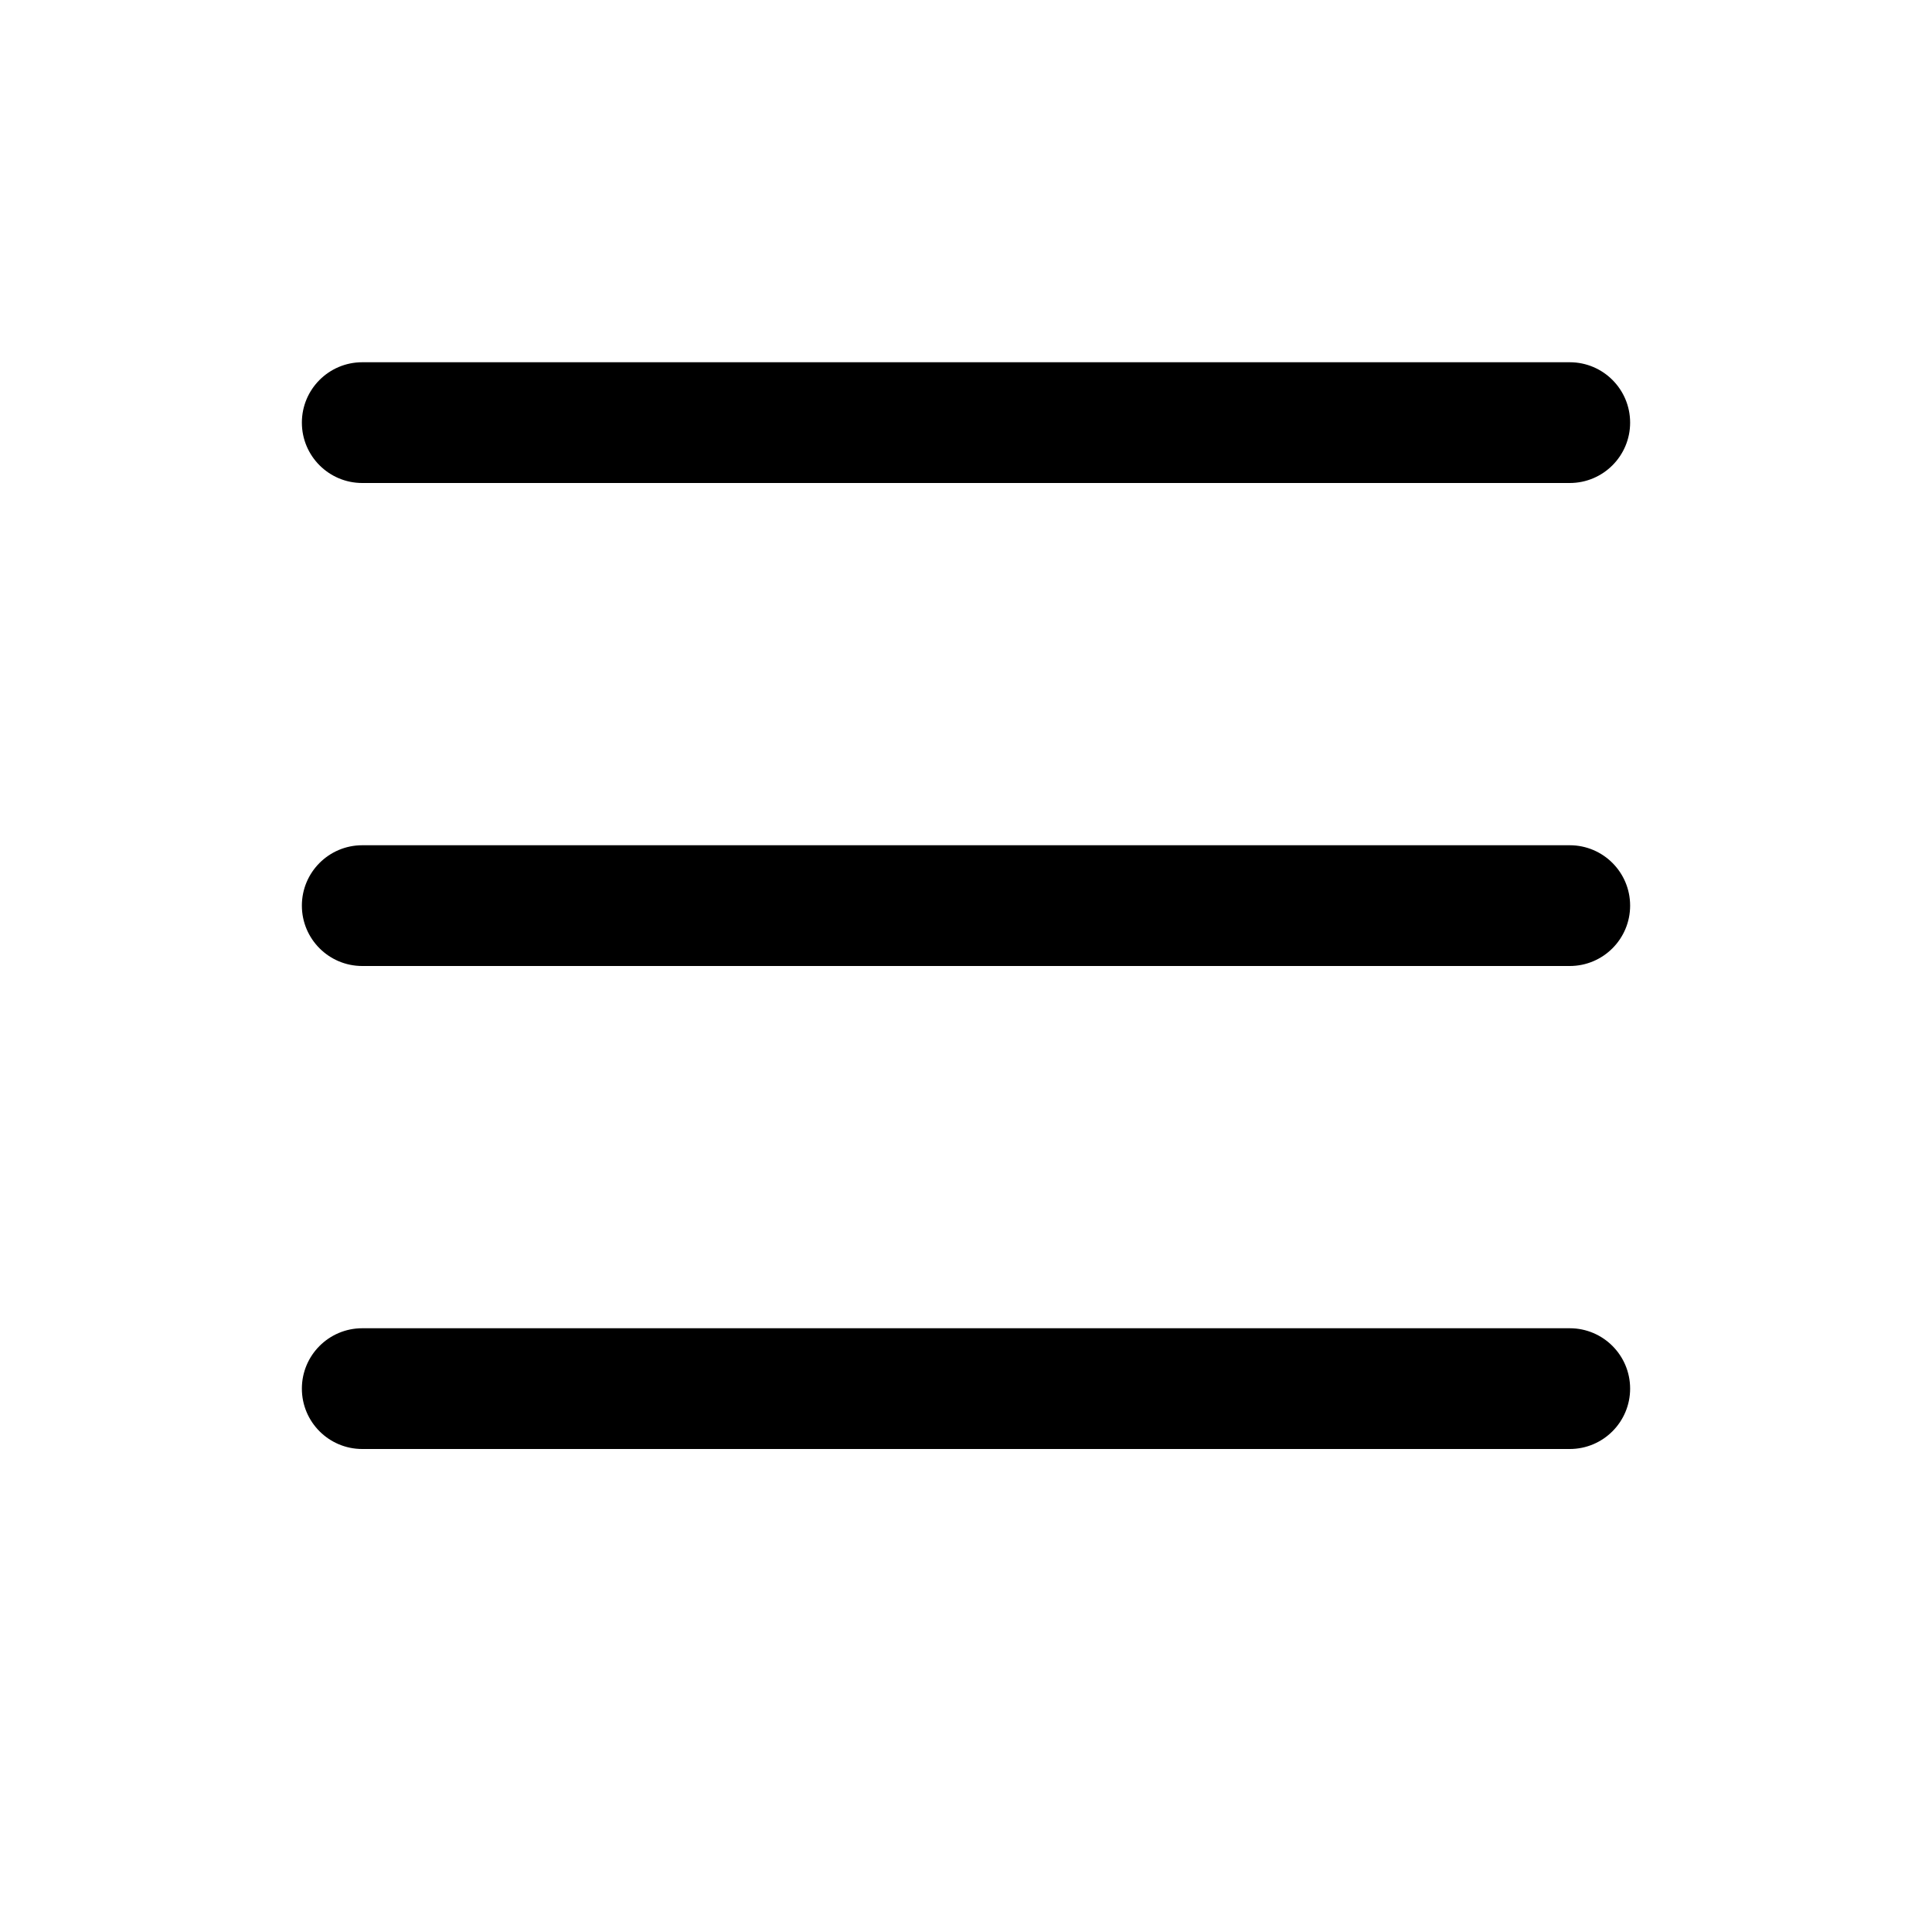
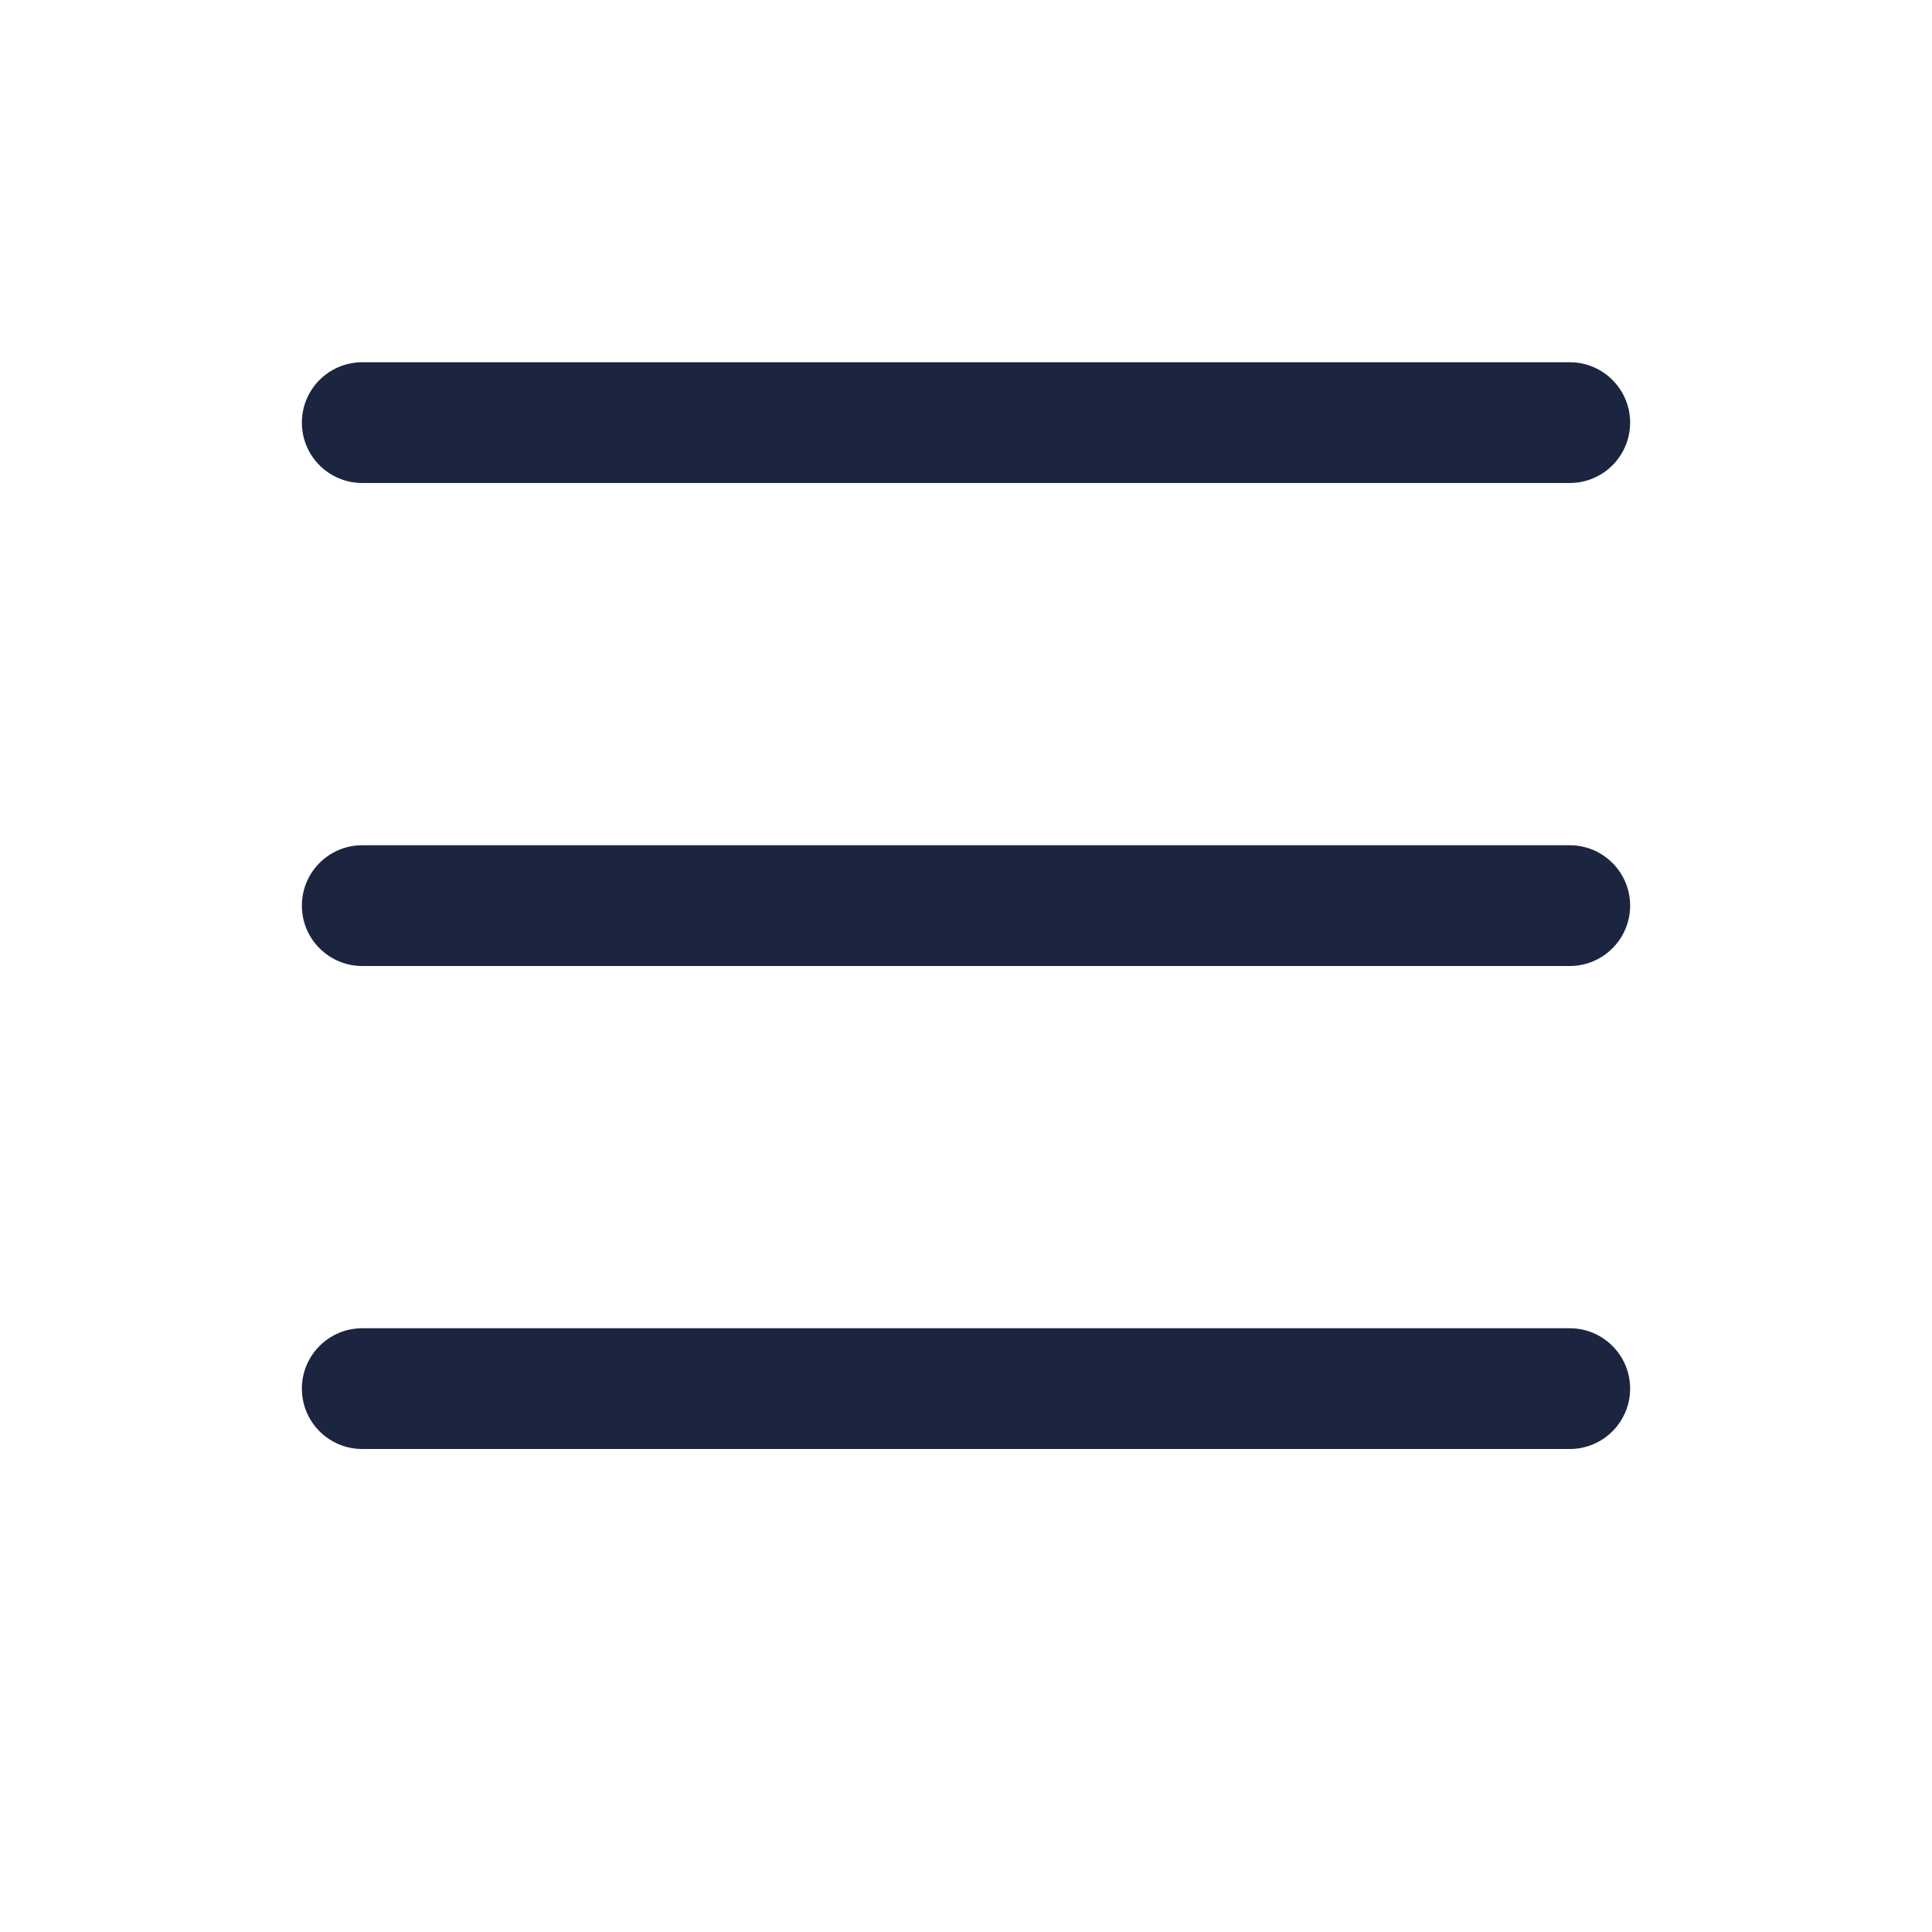
- <svg xmlns="http://www.w3.org/2000/svg" class="burger-icon" width="16" height="16" viewBox="0 0 16 16">
+ <svg xmlns="http://www.w3.org/2000/svg" class="burger-icon" width="16" height="16" fill="#1C2540" viewBox="0 0 16 16">
  <path fill-rule="evenodd" d="M2.5 11.5A.5.5 0 0 1 3 11h10a.5.5 0 0 1 0 1H3a.5.5 0 0 1-.5-.5zm0-4A.5.5 0 0 1 3 7h10a.5.5 0 0 1 0 1H3a.5.5 0 0 1-.5-.5zm0-4A.5.5 0 0 1 3 3h10a.5.5 0 0 1 0 1H3a.5.5 0 0 1-.5-.5z" />
</svg>
